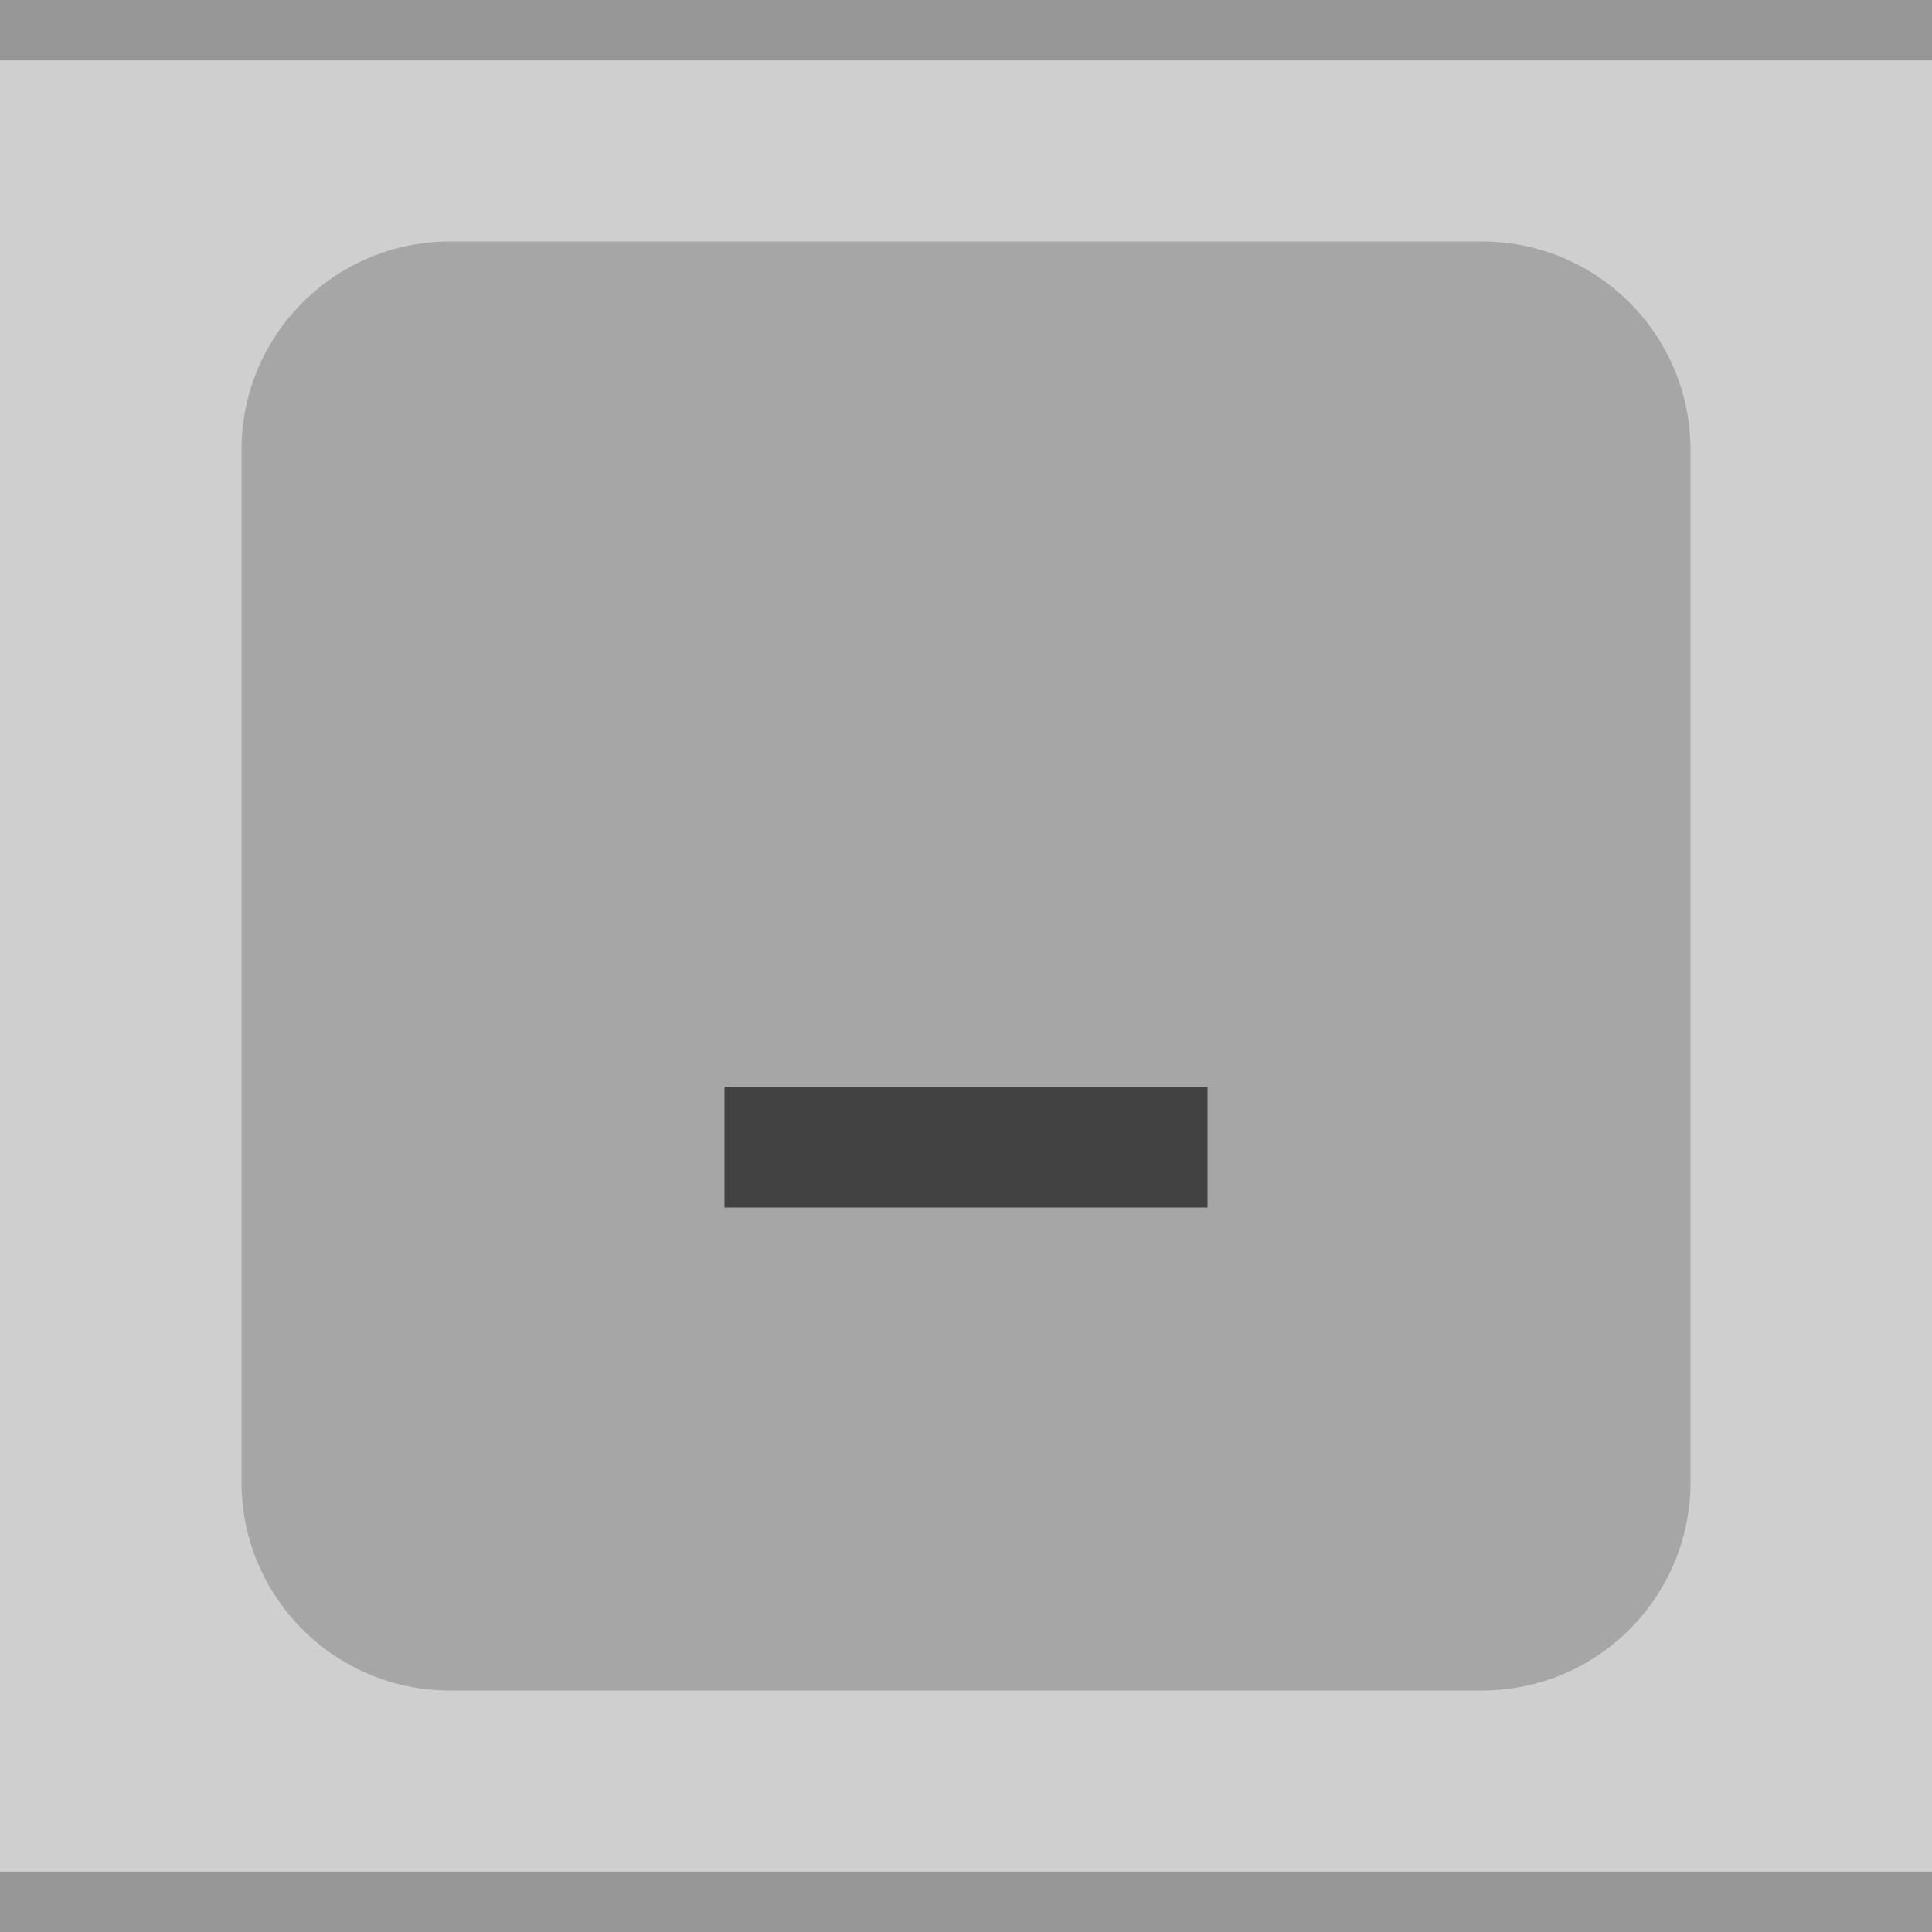
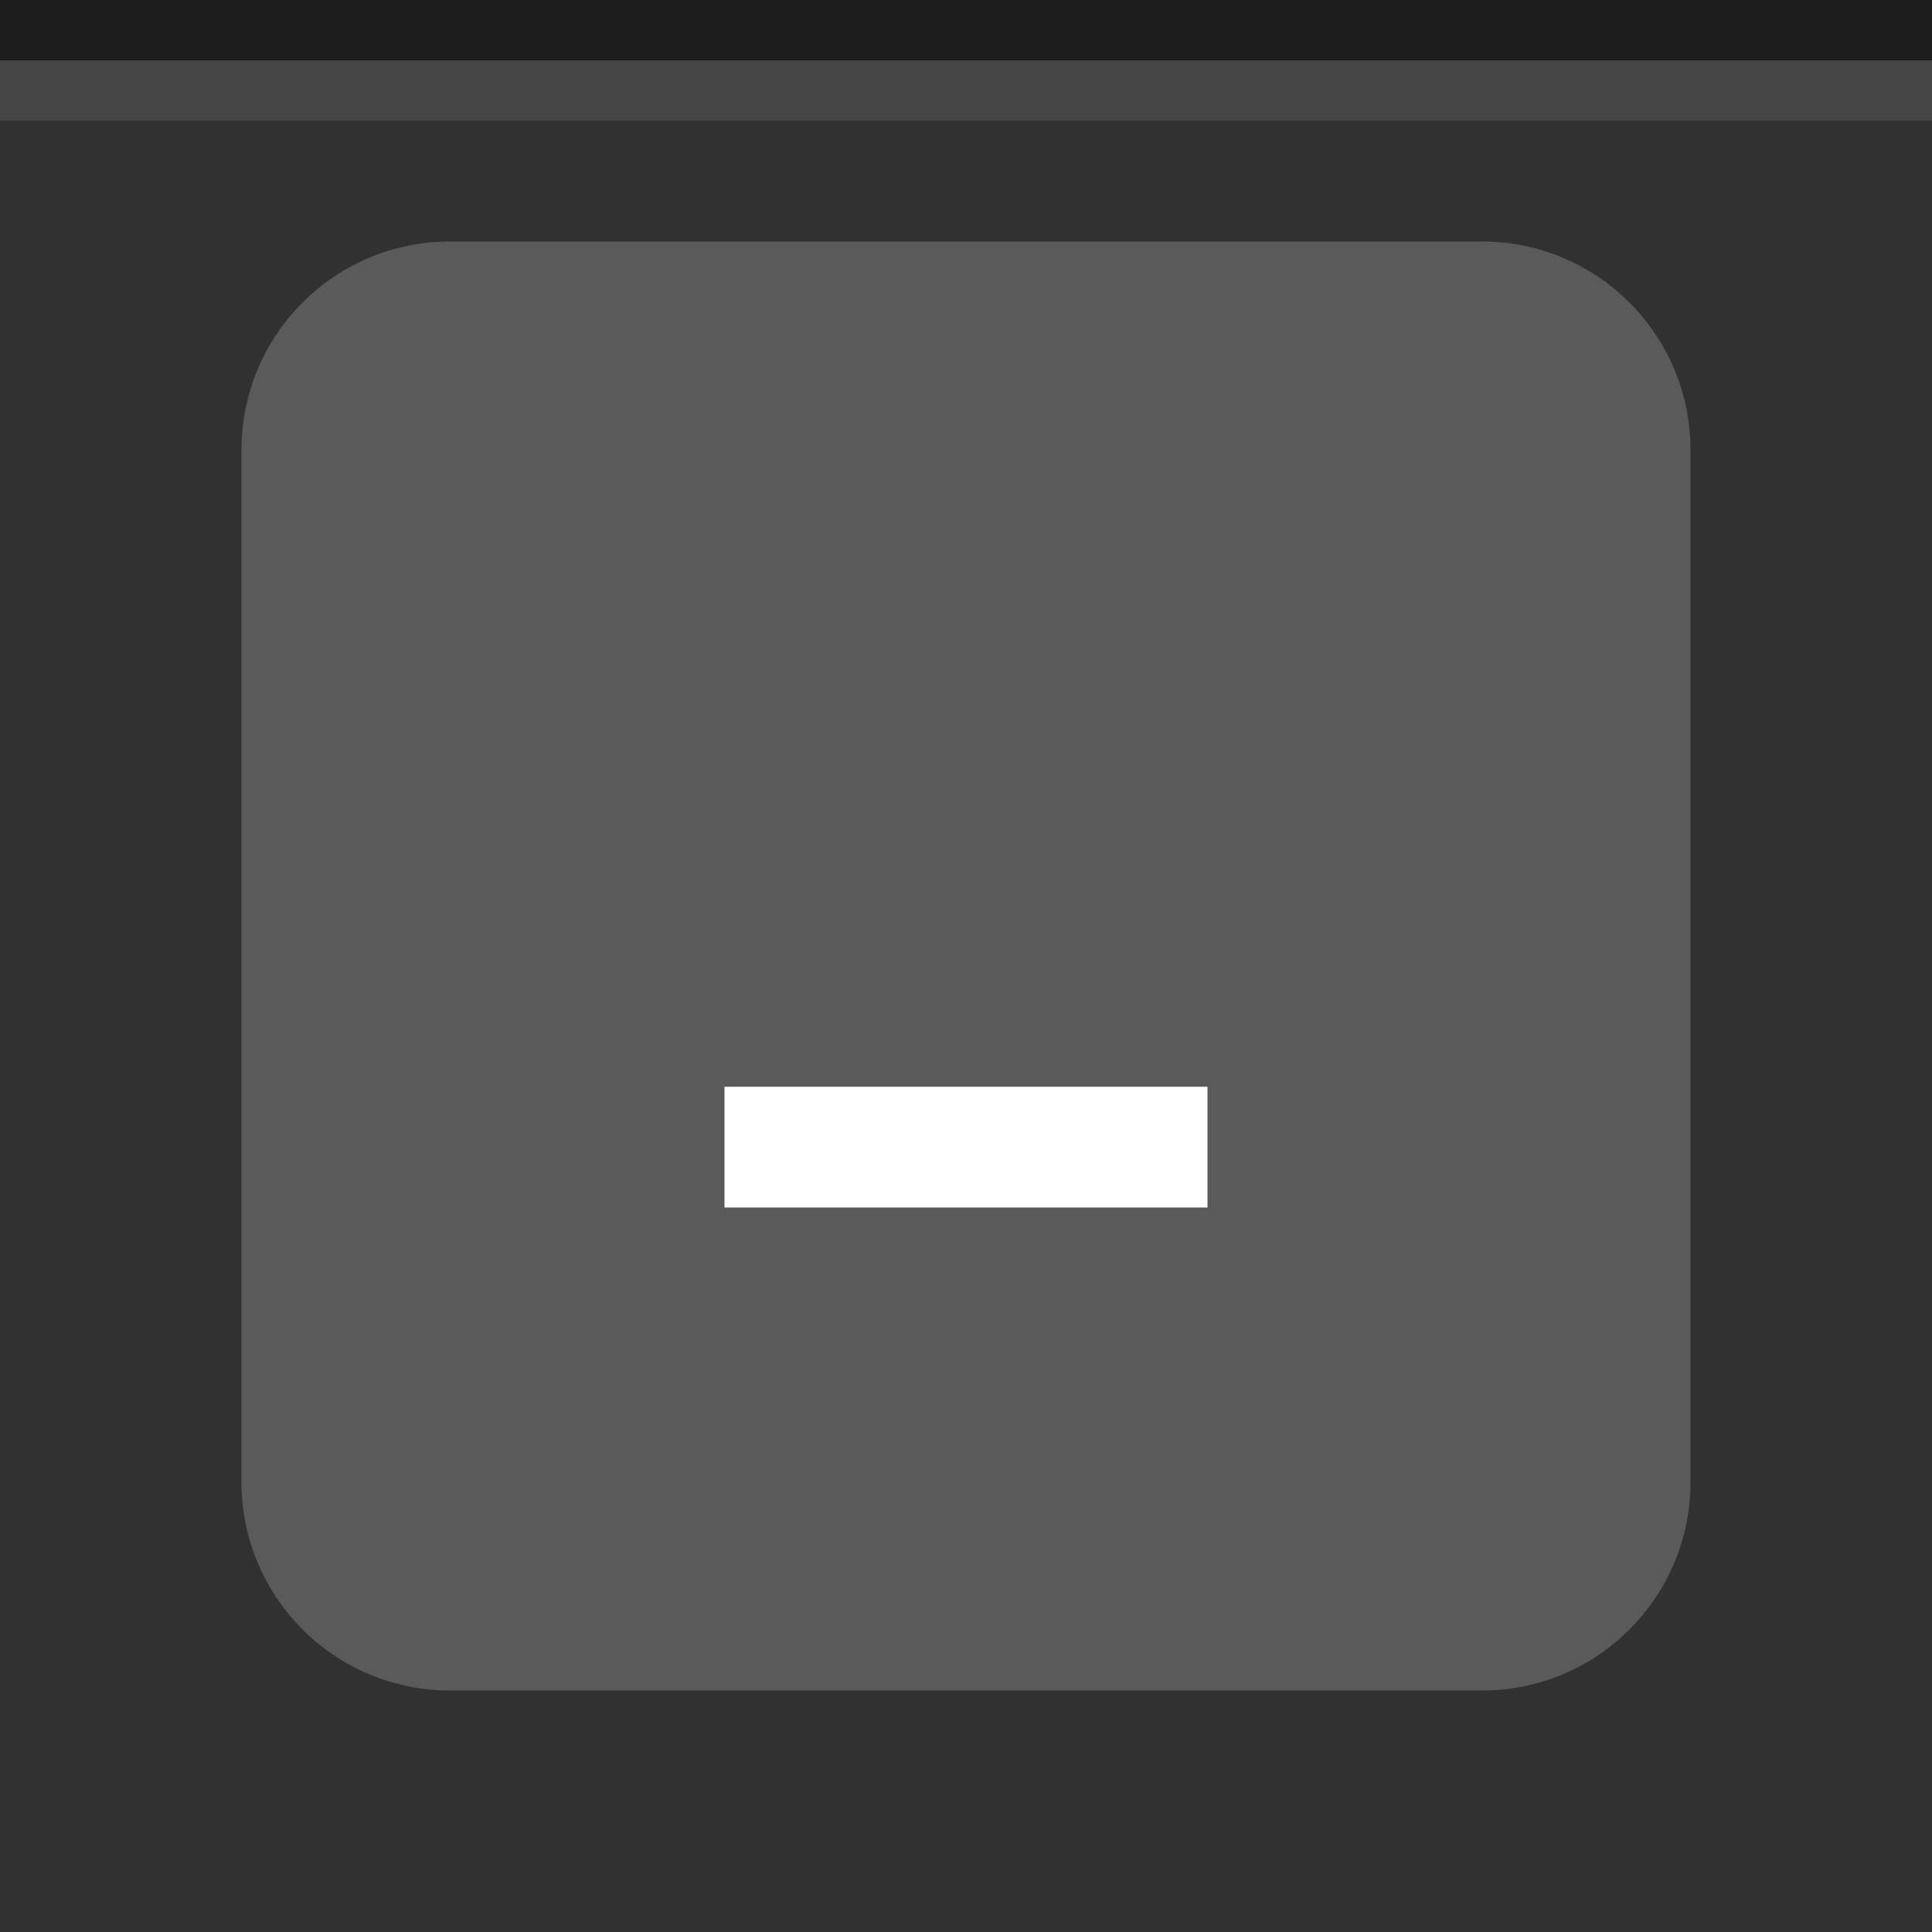
<svg xmlns="http://www.w3.org/2000/svg" id="svg12" version="1.1" viewBox="0 0 32 32" height="32" width="32">
  <defs id="defs16" />
-   <rect style="fill:#cfcfcf;fill-opacity:1" id="rect2" fill="#E0E0E0" height="32" width="32" />
-   <rect style="fill:#969696;fill-opacity:1" id="rect4" fill-opacity="0.4" fill="#FFFFFF" height="1" width="32" />
-   <g id="g10" opacity="0.6" fill="#000000">
-     <circle id="circle6" opacity="0" r="12" cy="16" cx="16" />
-     <path id="path8" d="m12 18h8v2h-8z" />
+   <rect style="fill:#313131;fill-opacity:1" id="rect2" fill="#E0E0E0" height="32" width="32" />
+   <rect style="fill:#1d1d1d;fill-opacity:1" id="rect4" fill-opacity="0.4" fill="#FFFFFF" height="1" width="32" />
+   <g id="g10" opacity="0.6" fill="#000000" style="opacity:1;fill:#ffffff;fill-opacity:1">
+     <circle id="circle6" opacity="0" r="12" cy="16" cx="16" style="fill:#ffffff;fill-opacity:1" />
+     <path id="path8" d="m12 18h8v2h-8z" style="fill:#ffffff;fill-opacity:1" />
  </g>
-   <rect y="31" x="0" width="32" height="1" fill="#FFFFFF" fill-opacity="0.4" id="rect112" style="fill:#969696;fill-opacity:1" />
-   <rect ry="3.452" rx="3.452" y="4" x="4" width="24" height="24" fill="#E0E0E0" id="rect2-6" style="opacity:0.2;fill:#000000;fill-opacity:1;stroke-width:0.75" />
+   <rect ry="3.452" rx="3.452" y="4" x="4" width="24" height="24" fill="#E0E0E0" id="rect2-6" style="opacity:0.2;fill:#fefefe;fill-opacity:1;stroke-width:0.75" />
+   <rect style="opacity:0.1;fill:#ffffff;fill-opacity:1;stroke-width:4" y="1" x="0" id="rect4-3" height="1" width="32" />
</svg>
